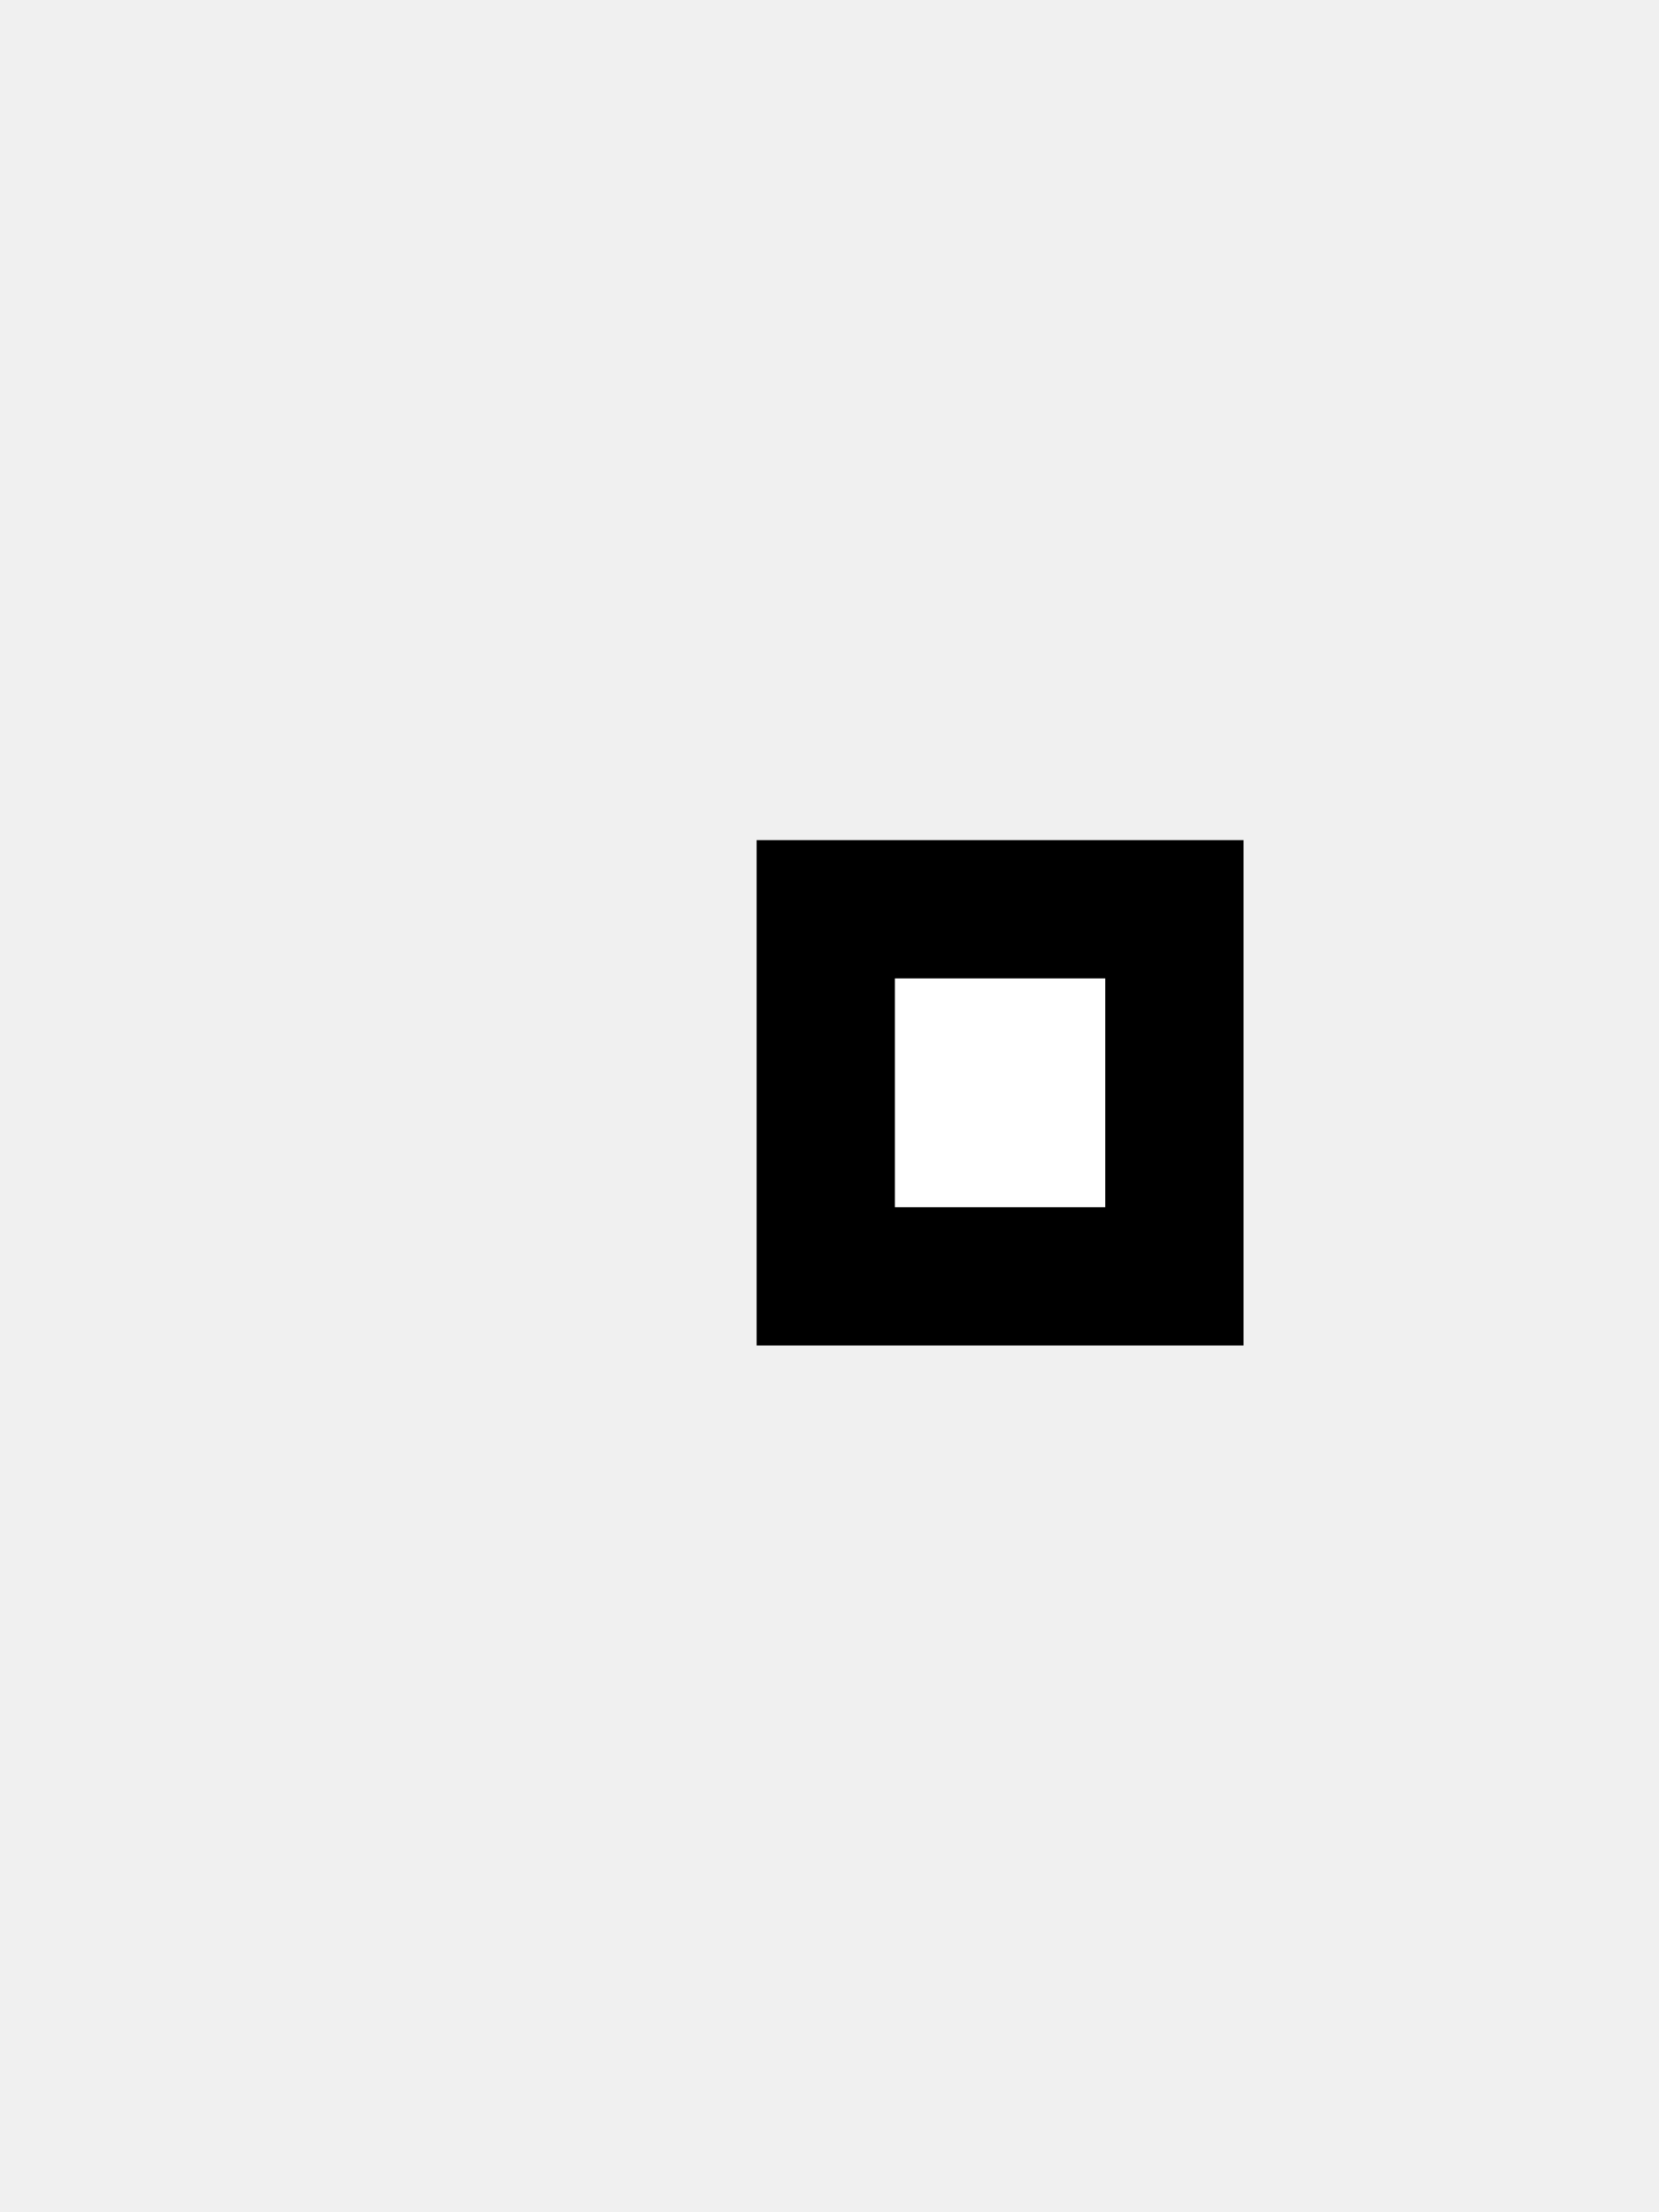
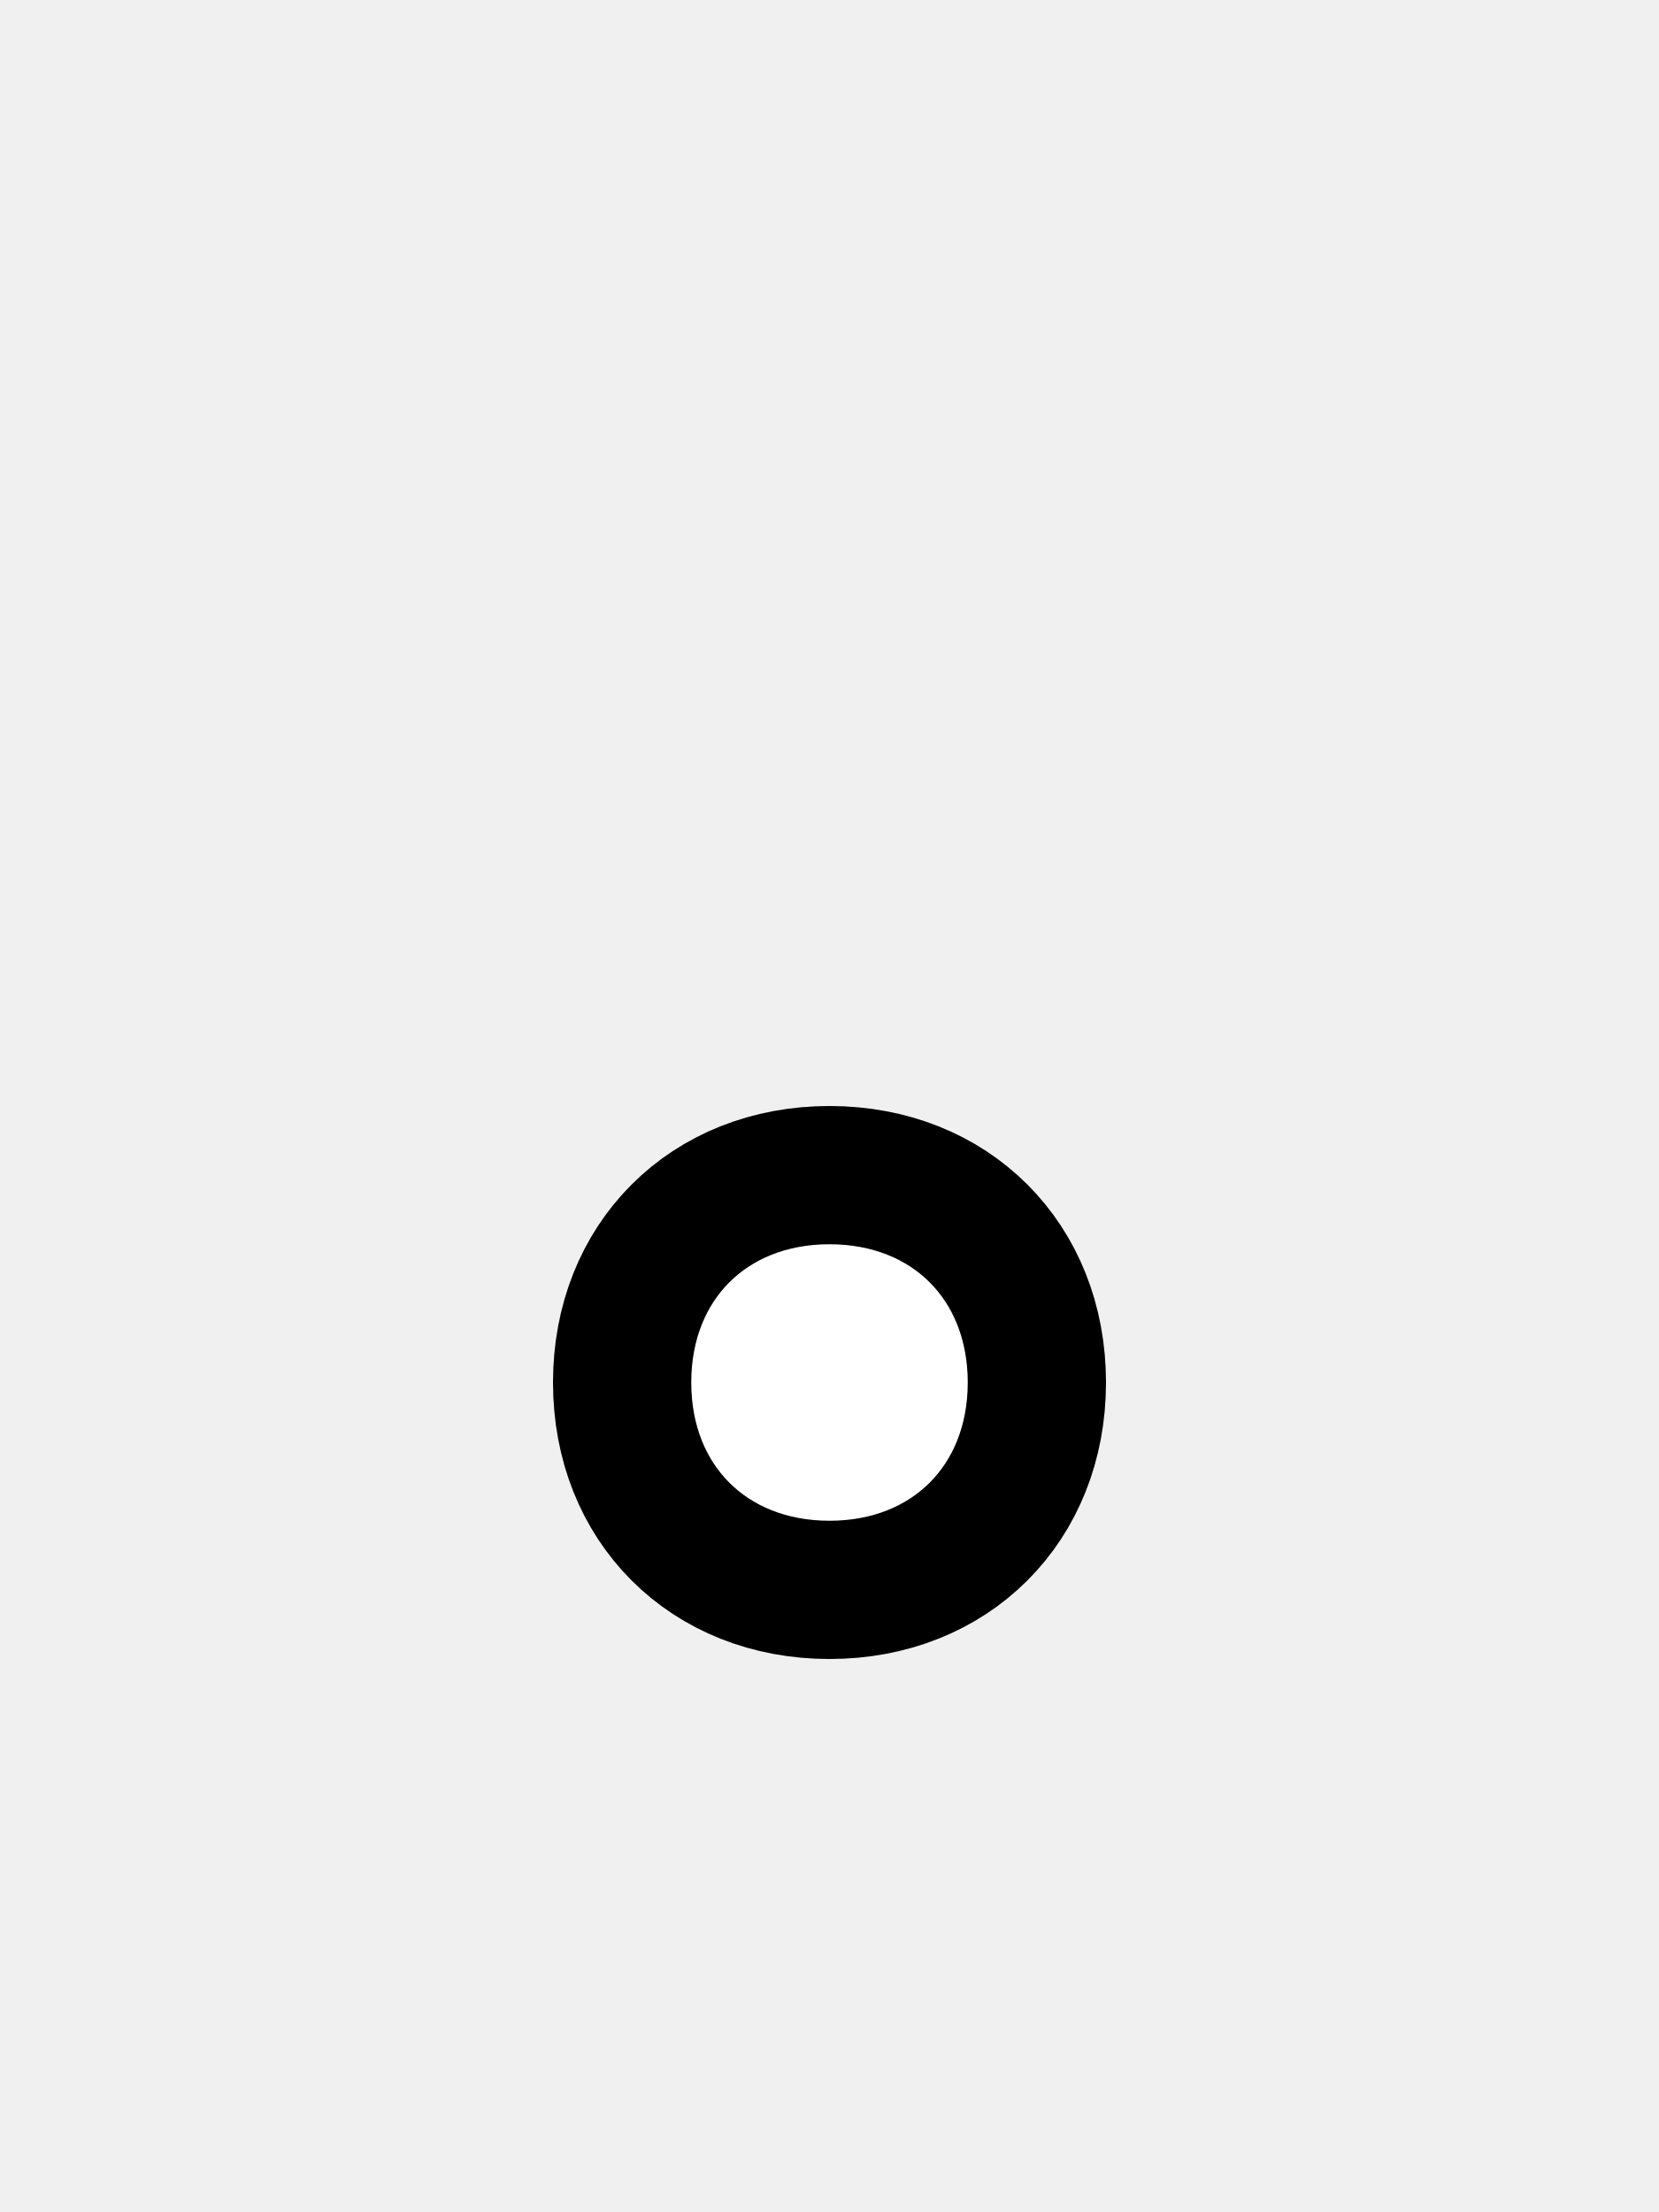
- <svg xmlns="http://www.w3.org/2000/svg" width="12" height="16" id="svg2" version="1.1">
-   <defs id="defs4" />
-   <g id="layer1" transform="translate(0,-1036.362)">
-     <rect style="opacity:1;fill:#ffffff;fill-opacity:1;stroke:#000000;stroke-width:1;stroke-linecap:butt;stroke-linejoin:miter;stroke-miterlimit:4;stroke-dasharray:none;stroke-dashoffset:0;stroke-opacity:1" id="rect4839" width="2.522" height="2.655" x="5.973" y="1042.939" />
-   </g>
+ <svg xmlns="http://www.w3.org/2000/svg" width="100%" height="100%" viewBox="0 0 12 16" preserveAspectRatio="xMidYMid meet" version="1.1">
+   <path stroke="#000000" stroke-width="1" fill="#ffffff" d="M 4.5,10 C 4.5,9.125 5.125,8.5 6,8.5 S 7.5,9.125 7.5,10 S 6.875,11.5 6,11.5 S 4.5,10.875 4.5,10 " />
</svg>
